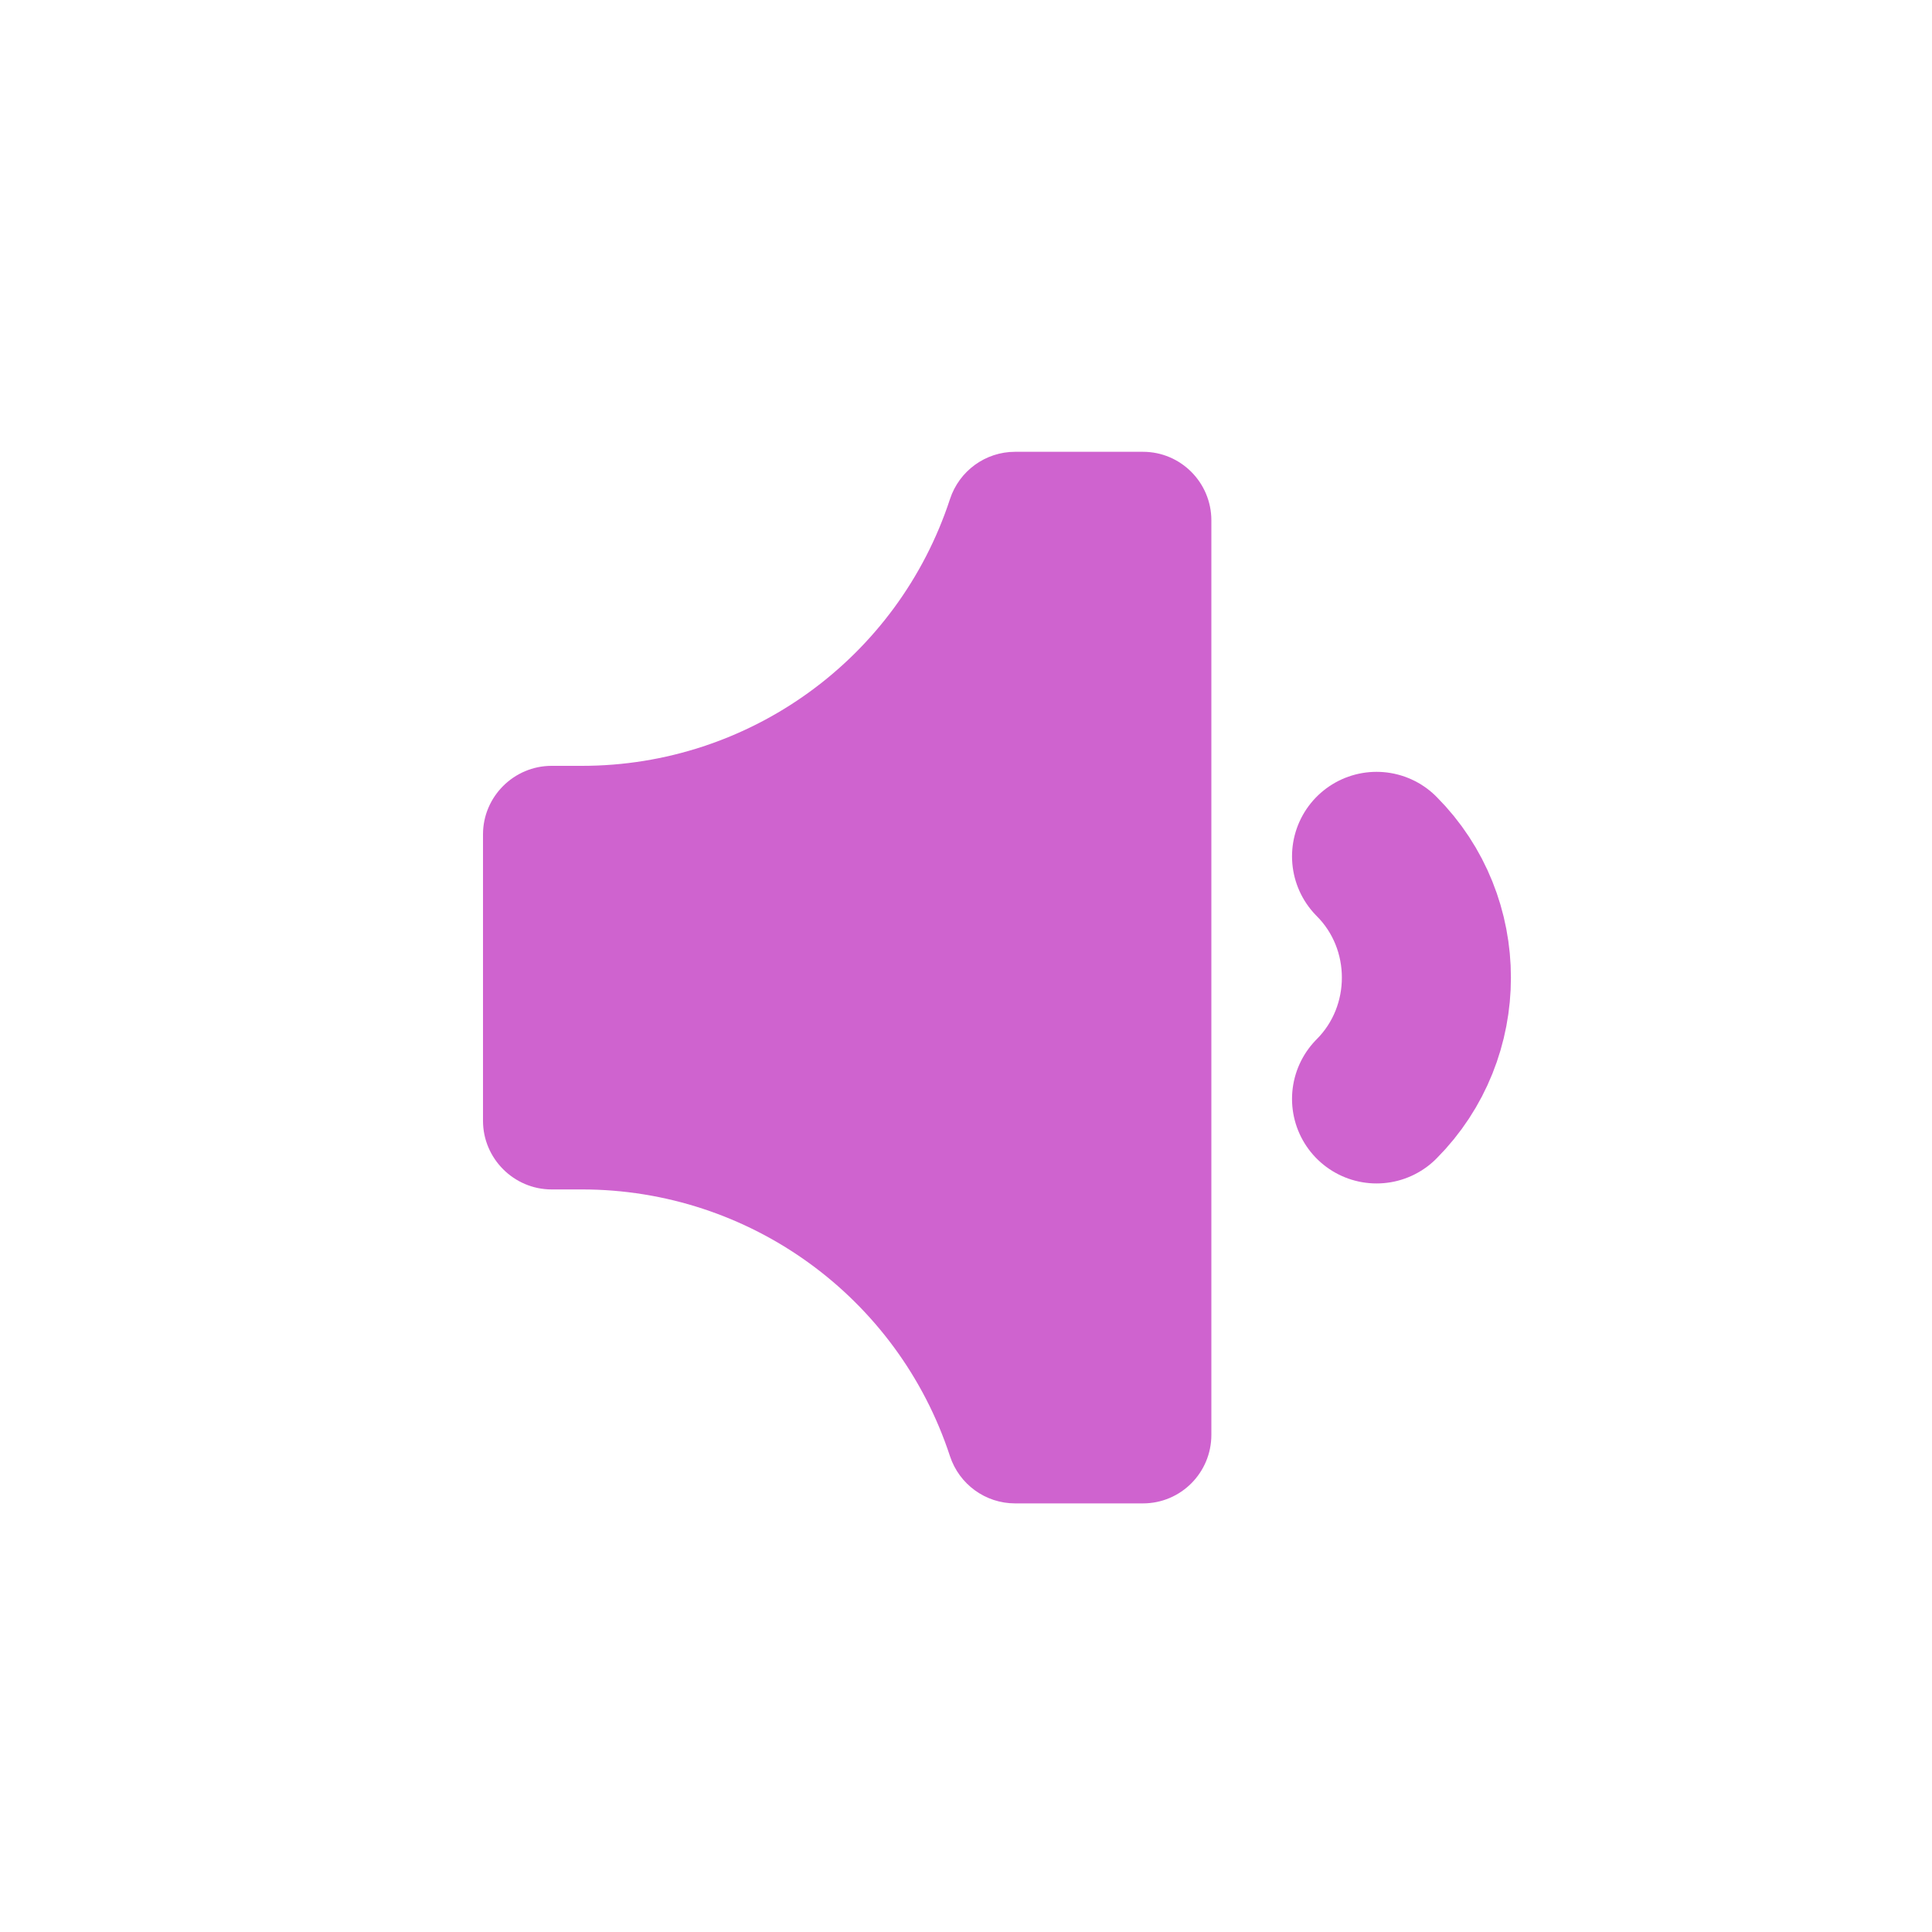
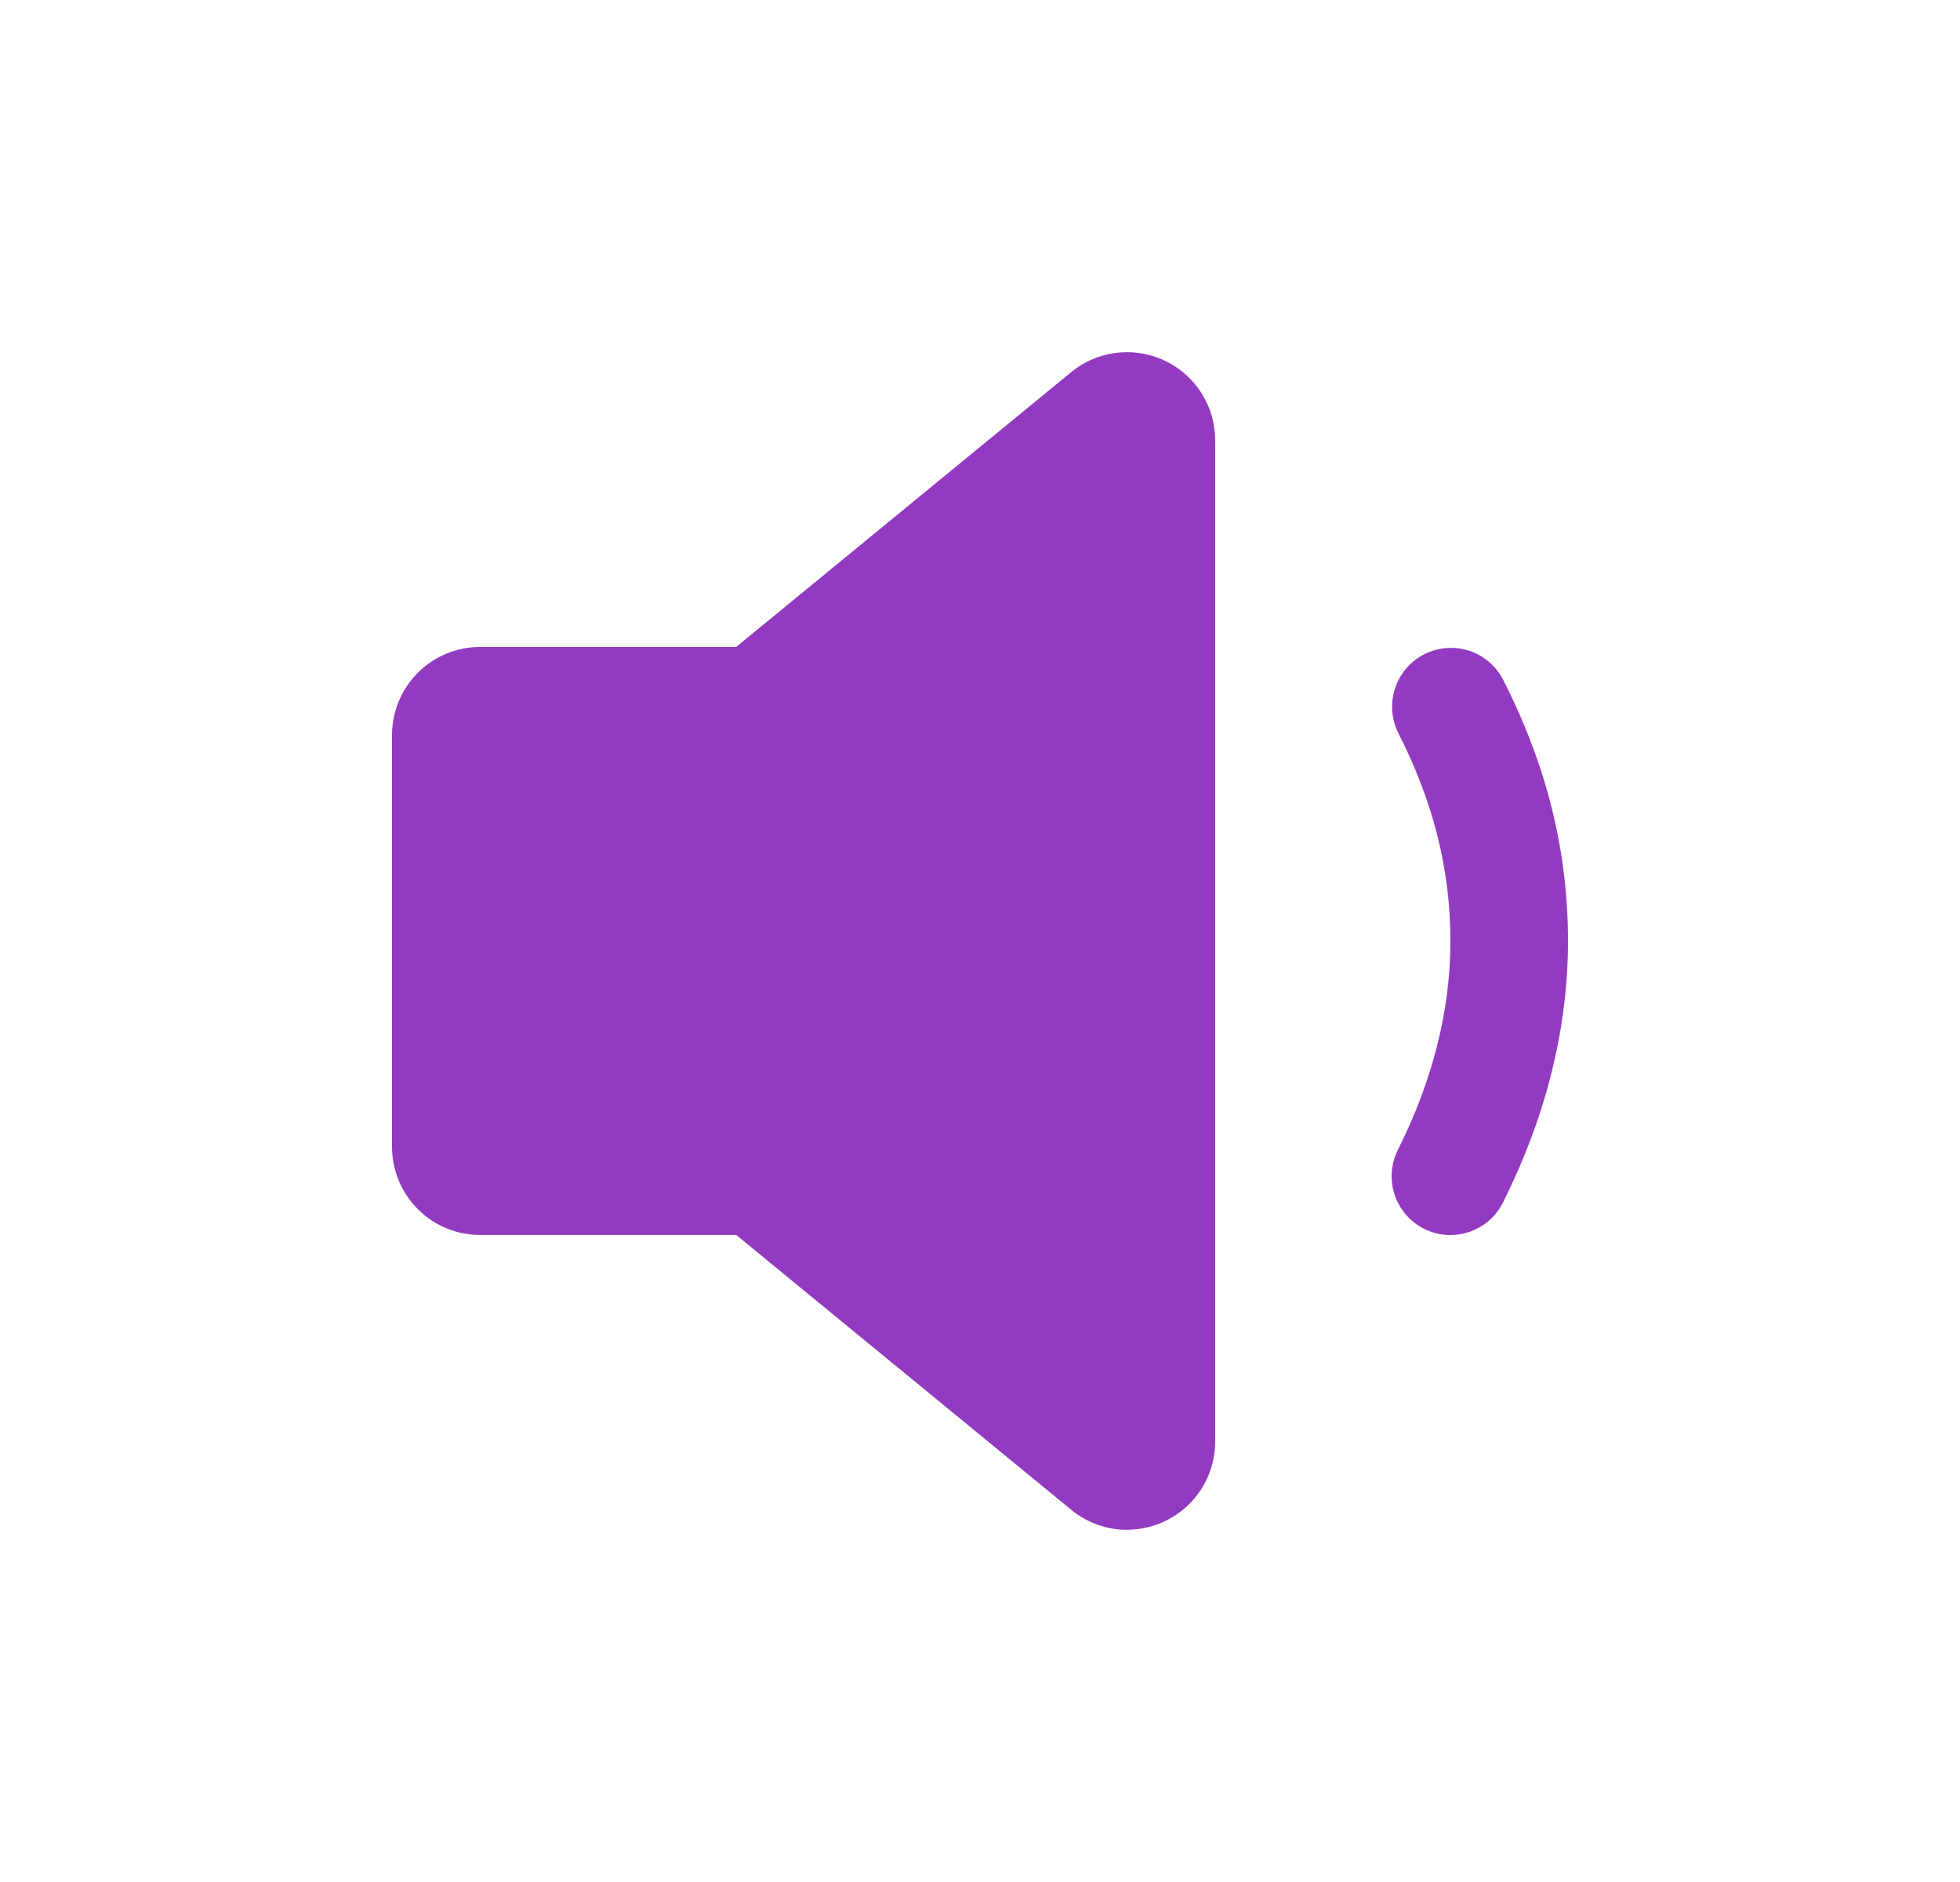
- <svg xmlns="http://www.w3.org/2000/svg" width="20px" height="20px" viewBox="0 0 20 20" version="1.1">
-   <defs />
-   <g id="Page-1" stroke="none" stroke-width="1" fill="none" fill-rule="evenodd">
-     <g id="softer">
-       <g transform="translate(5, 4)">
-         <path d="M7.54,1.387 L7.54,10.853 C7.54,11.246 7.223,11.563 6.832,11.563 L5.508,11.563 C5.202,11.563 4.93,11.366 4.834,11.074 C4.294,9.427 2.758,8.313 1.025,8.313 L0.71,8.313 C0.32,8.313 0,7.993 0,7.603 L0,4.637 C0,4.247 0.32,3.928 0.71,3.928 L1.025,3.928 C2.758,3.928 4.294,2.814 4.834,1.167 C4.93,0.874 5.202,0.677 5.508,0.677 L6.832,0.677 C7.223,0.677 7.54,0.995 7.54,1.387" id="Fill-1" fill="#CF63CF" />
-         <path d="M9.25,4.865 C9.938,5.554 9.938,6.686 9.25,7.376" id="Stroke-3" stroke="#CF63CF" stroke-width="1.75" stroke-linecap="round" stroke-linejoin="round" />
-       </g>
-     </g>
-   </g>
+ <svg xmlns="http://www.w3.org/2000/svg" width="25" height="24" viewBox="0 0 25 24" fill="none">
+   <path d="M14.375 19.509C14.135 19.509 13.902 19.431 13.709 19.289L13.678 19.265L9.391 15.749H6.125C5.827 15.749 5.54 15.631 5.33 15.42C5.119 15.209 5 14.923 5 14.624V9.375C5 9.076 5.119 8.79 5.33 8.579C5.54 8.368 5.827 8.25 6.125 8.25H9.39L13.677 4.734L13.708 4.71C13.876 4.587 14.074 4.512 14.281 4.495C14.489 4.478 14.697 4.518 14.883 4.612C15.069 4.706 15.225 4.85 15.334 5.027C15.443 5.205 15.5 5.409 15.5 5.617V18.383C15.5 18.681 15.382 18.967 15.171 19.178C14.96 19.389 14.673 19.508 14.375 19.508V19.509ZM18.5 15.75C18.372 15.75 18.246 15.717 18.135 15.655C18.023 15.592 17.929 15.502 17.862 15.393C17.795 15.284 17.757 15.16 17.751 15.033C17.745 14.905 17.773 14.778 17.83 14.663C18.275 13.777 18.5 12.882 18.5 12C18.5 11.092 18.282 10.222 17.832 9.341C17.746 9.164 17.733 8.96 17.795 8.774C17.858 8.588 17.991 8.433 18.166 8.344C18.341 8.255 18.544 8.238 18.732 8.296C18.919 8.355 19.076 8.486 19.168 8.659C19.728 9.757 20 10.85 20 12C20 13.117 19.719 14.239 19.17 15.336C19.108 15.461 19.012 15.565 18.894 15.638C18.775 15.711 18.639 15.75 18.5 15.75Z" fill="#923BC1" />
</svg>
